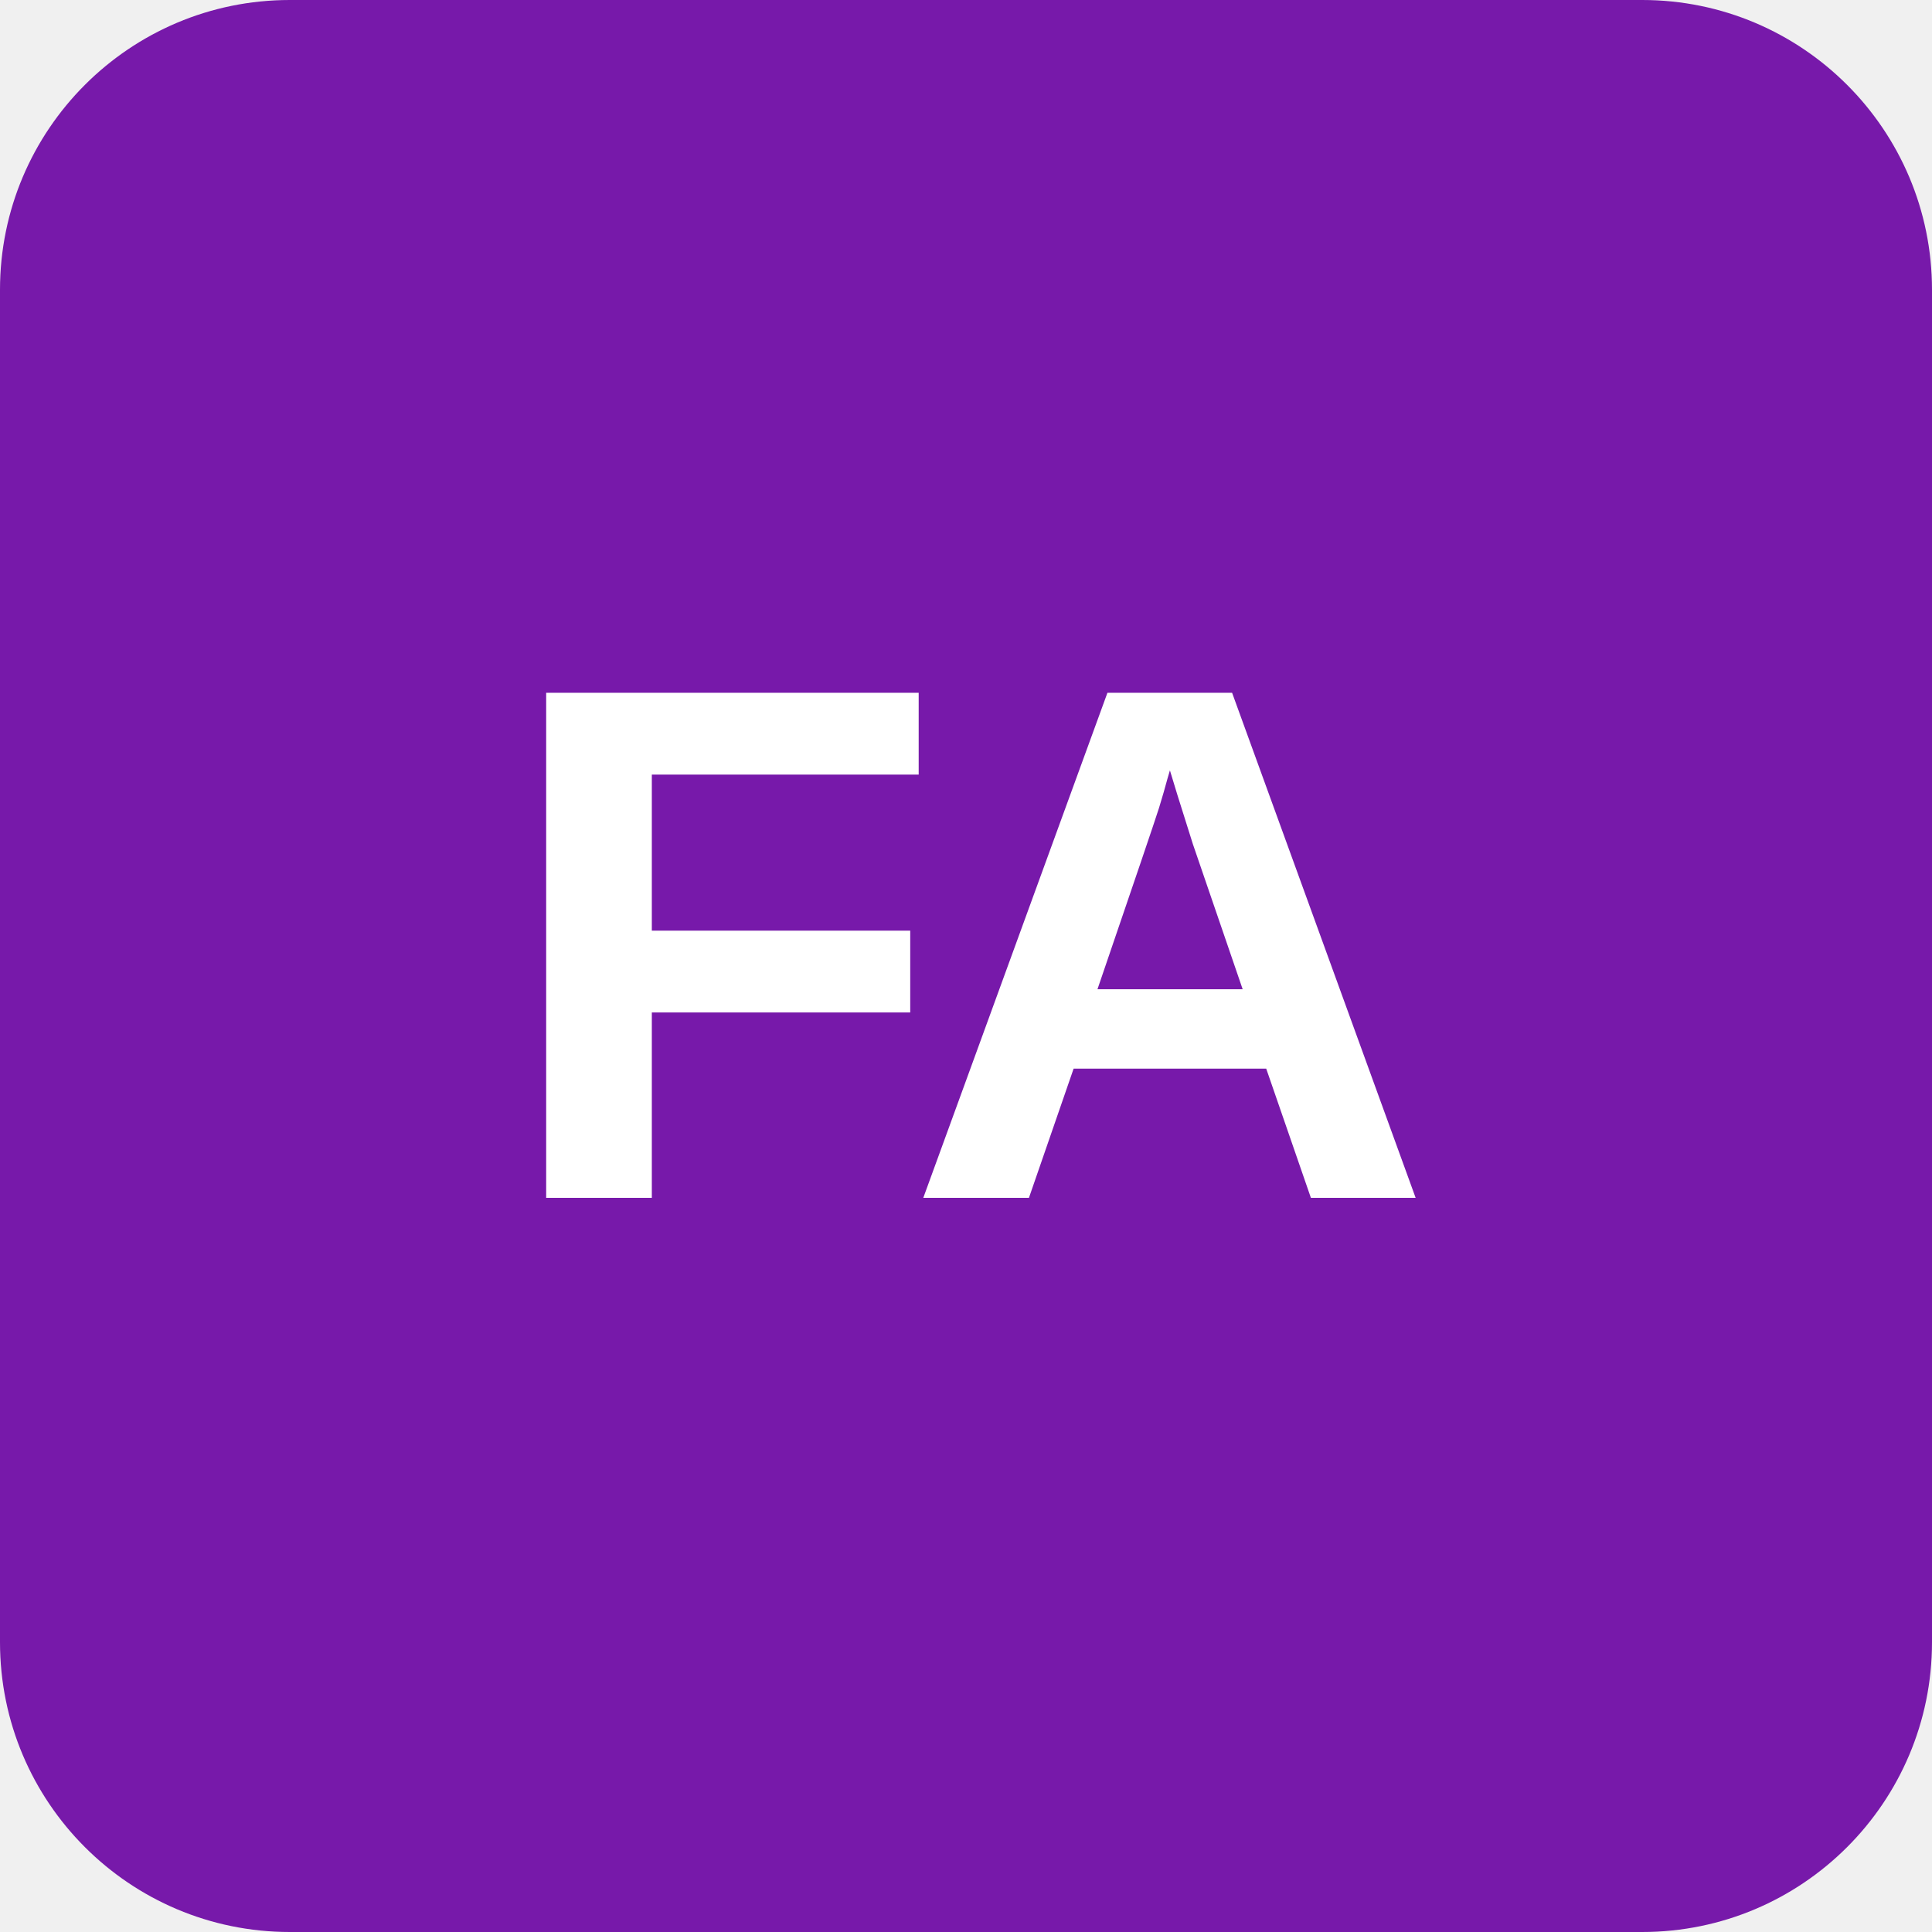
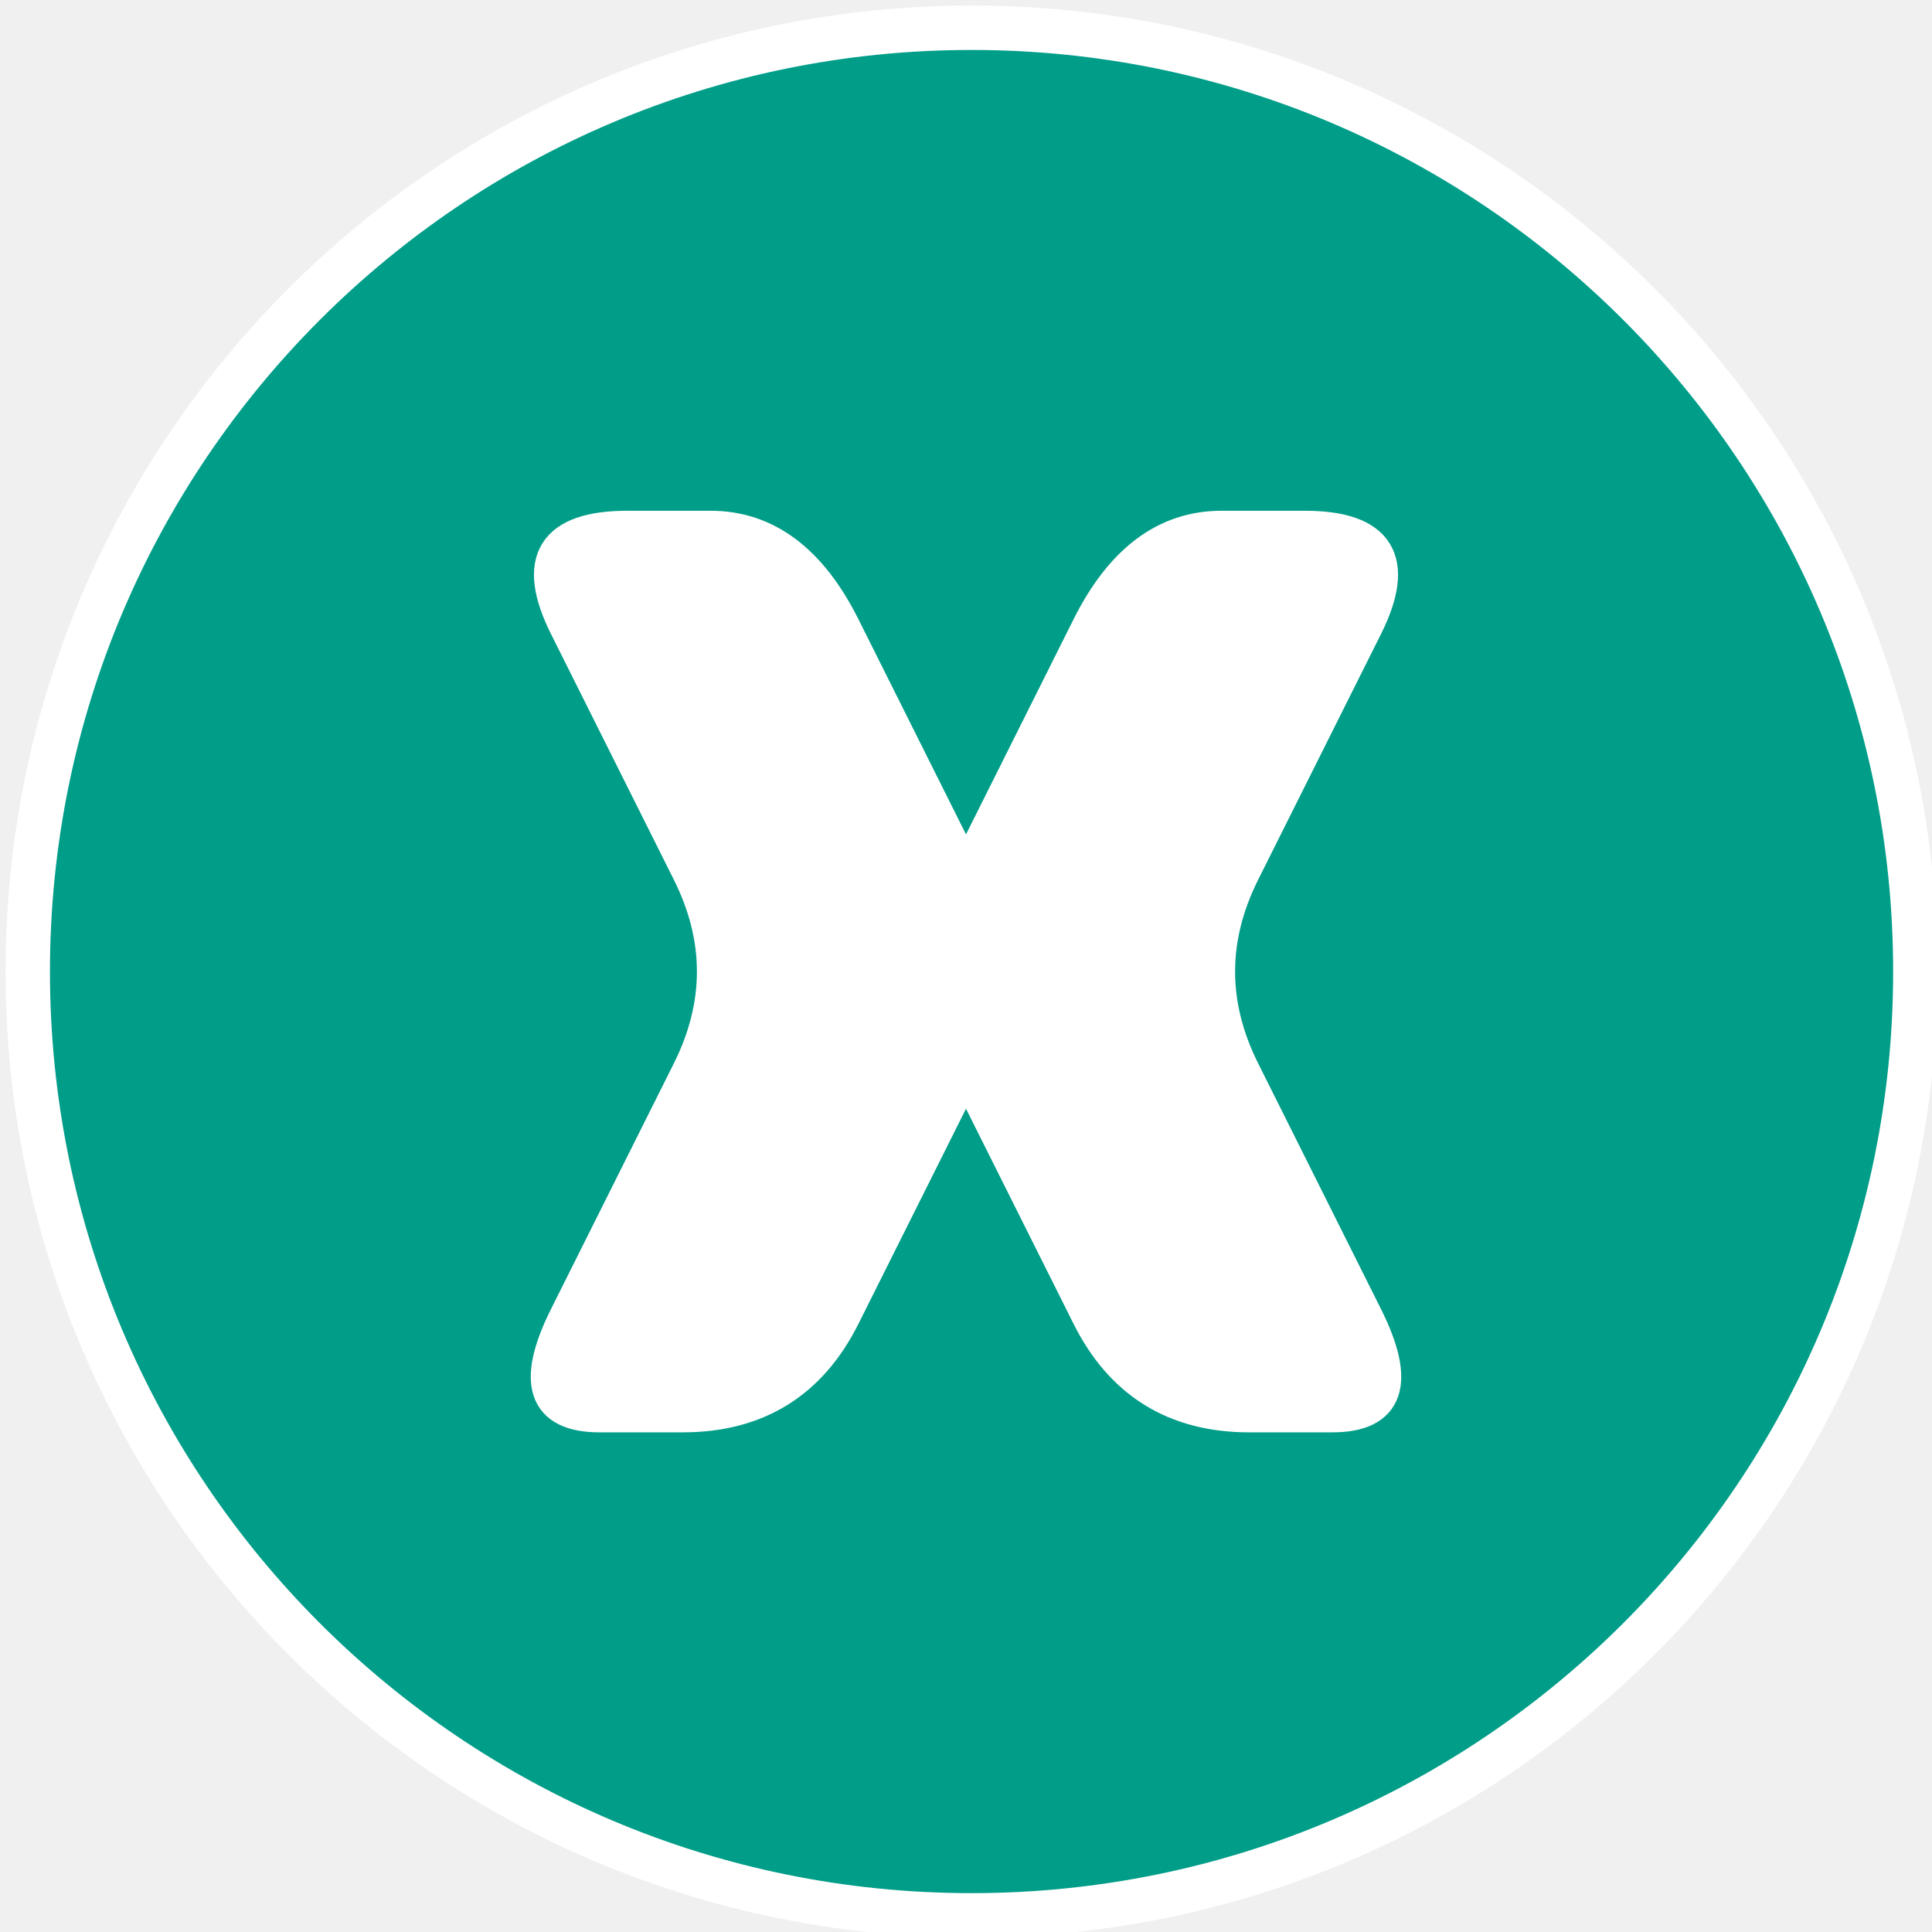
- <svg xmlns="http://www.w3.org/2000/svg" viewBox="0 0 100 100">
-   <rect width="100" height="100" rx="15" fill="#7719aa" />
-   <text x="50" y="62" font-family="Arial,sans-serif" font-size="38" font-weight="bold" fill="white" text-anchor="middle">FA</text>
+ <svg xmlns="http://www.w3.org/2000/svg" width="174px" height="174px" version="1.1" content="&lt;mxfile userAgent=&quot;Mozilla/5.0 (X11; Linux x86_64) AppleWebKit/537.36 (KHTML, like Gecko) Chrome/65.0.333.181 Safari/537.36&quot; version=&quot;8.5.3&quot; editor=&quot;www.draw.io&quot; type=&quot;device&quot;&gt;&lt;diagram id=&quot;e47687b1-11fe-20aa-1adf-914cdd0bde75&quot; name=&quot;Page-1&quot;&gt;7VZLb6QwDP41XCsepTDXoZ32UmklpO45BQNRA0EhszD99XVePBaNuodqq5WWA9if7Th8/sKMF2Xt9ChI3zzzEpgX+uXkRfdeGMaRj3cFXAxw5x8MUAtaGihYgJy+gwVtXX2mJQybRMk5k7TfggXvOijkBiNC8HGbVnG27dqTGnZAXhC2R3/SUjYGTWN/wZ+A1o3rHPg28kqKt1rwc2f7eWFU6cuEW+LWsvlDQ0o+rqDowYsywbk0VjtlwBS1jjZTd7oSnfctoJN/UhCagl+EncHtWO9LXhwXWIC0o3McGyoh70mhIiMOHrFGtgy9AE0y9GYWFZ0A1z9qHpSlw/Or+ujUjAyDtQve0sLajLwCO84kZpxxgaGOd2oDgxT8DRyI3J70NUfcrG4RqShjq0zfP9ynqeosSEmRnd+WrngnT6SlTCk20zsK/Zx0Az6ec5tgharGpP3V+nF6CNJEscBo3SFWYA/A4NEyDELCdHVKwTx7PFLAW5DigimuIApvYlN0cYgV0LjIM0gs1qyl6UBij0Q9r77IAg2rjCuySj6XCY63V+YgQemiB0Gxj2JAQz8W/zMdaflYqoPvlFG0l5E9zP+ojJJkK6Ik3onoNt5rKP0KCaX/JfTdEqrwQ/5iX0/ZT5aPL5AWfpD+lrTQXX4fdWz1HyR6+AA=&lt;/diagram&gt;&lt;/mxfile&gt;">
+   <defs />
+   <g transform="translate(0.5,0.5)">
+     <ellipse cx="87" cy="87" rx="85" ry="85" fill="#009d88" stroke="#ffffff" stroke-width="4" pointer-events="none" />
+     <path d="M 56 67 L 50.47 55.94 Q 46 47 56 47 L 63.5 47 Q 71 47 75.47 55.94 L 86.53 78.06 Q 91 87 86.53 95.94 L 75.47 118.06 Q 71 127 61 127 L 53.5 127 Q 46 127 50.47 118.06 L 61.53 95.94 Q 66 87 61.53 78.06 Z" fill="#ffffff" stroke="#ffffff" stroke-width="3" stroke-miterlimit="10" pointer-events="none" />
+     <path d="M 92 67 L 86.47 55.94 Q 82 47 92 47 L 99.5 47 Q 107 47 111.47 55.94 L 122.53 78.06 Q 127 87 122.53 95.94 L 111.47 118.06 Q 107 127 97 127 L 89.5 127 Q 82 127 86.47 118.06 L 97.53 95.94 Q 102 87 97.53 78.06 Z" fill="#ffffff" stroke="#ffffff" stroke-width="3" stroke-miterlimit="10" transform="translate(104.5,0)scale(-1,1)translate(-104.5,0)" pointer-events="none" />
+   </g>
</svg>
